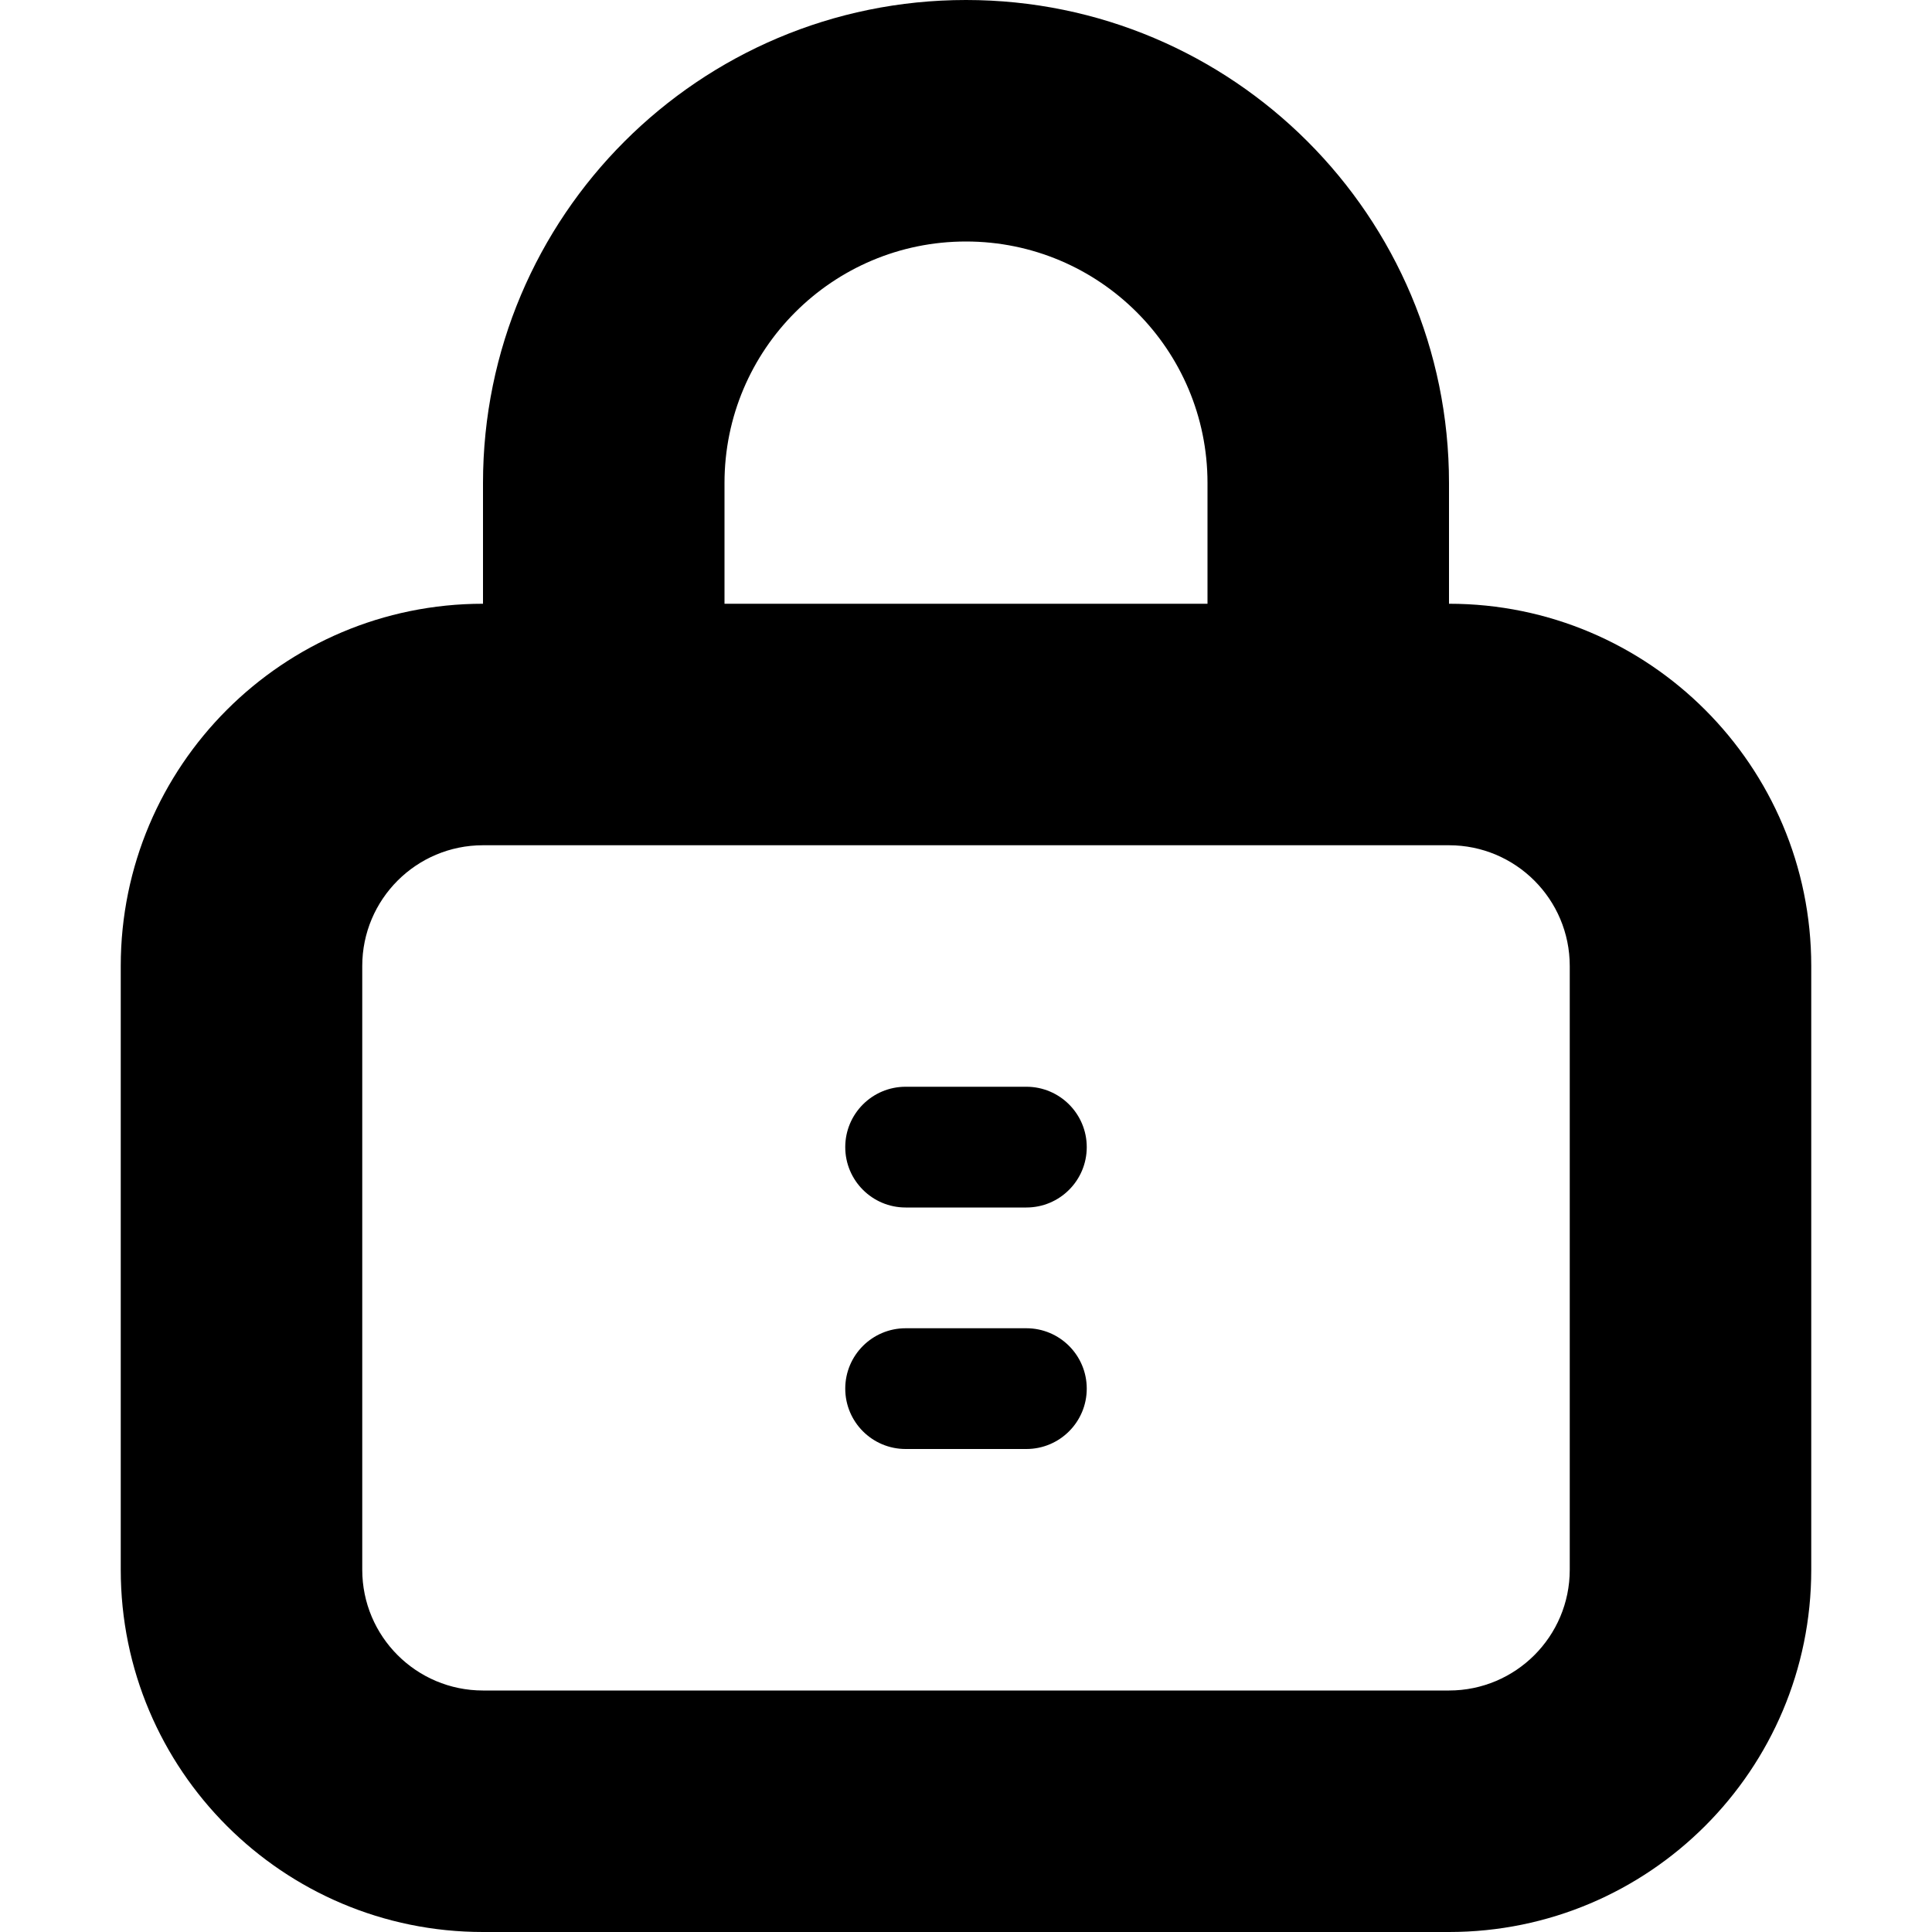
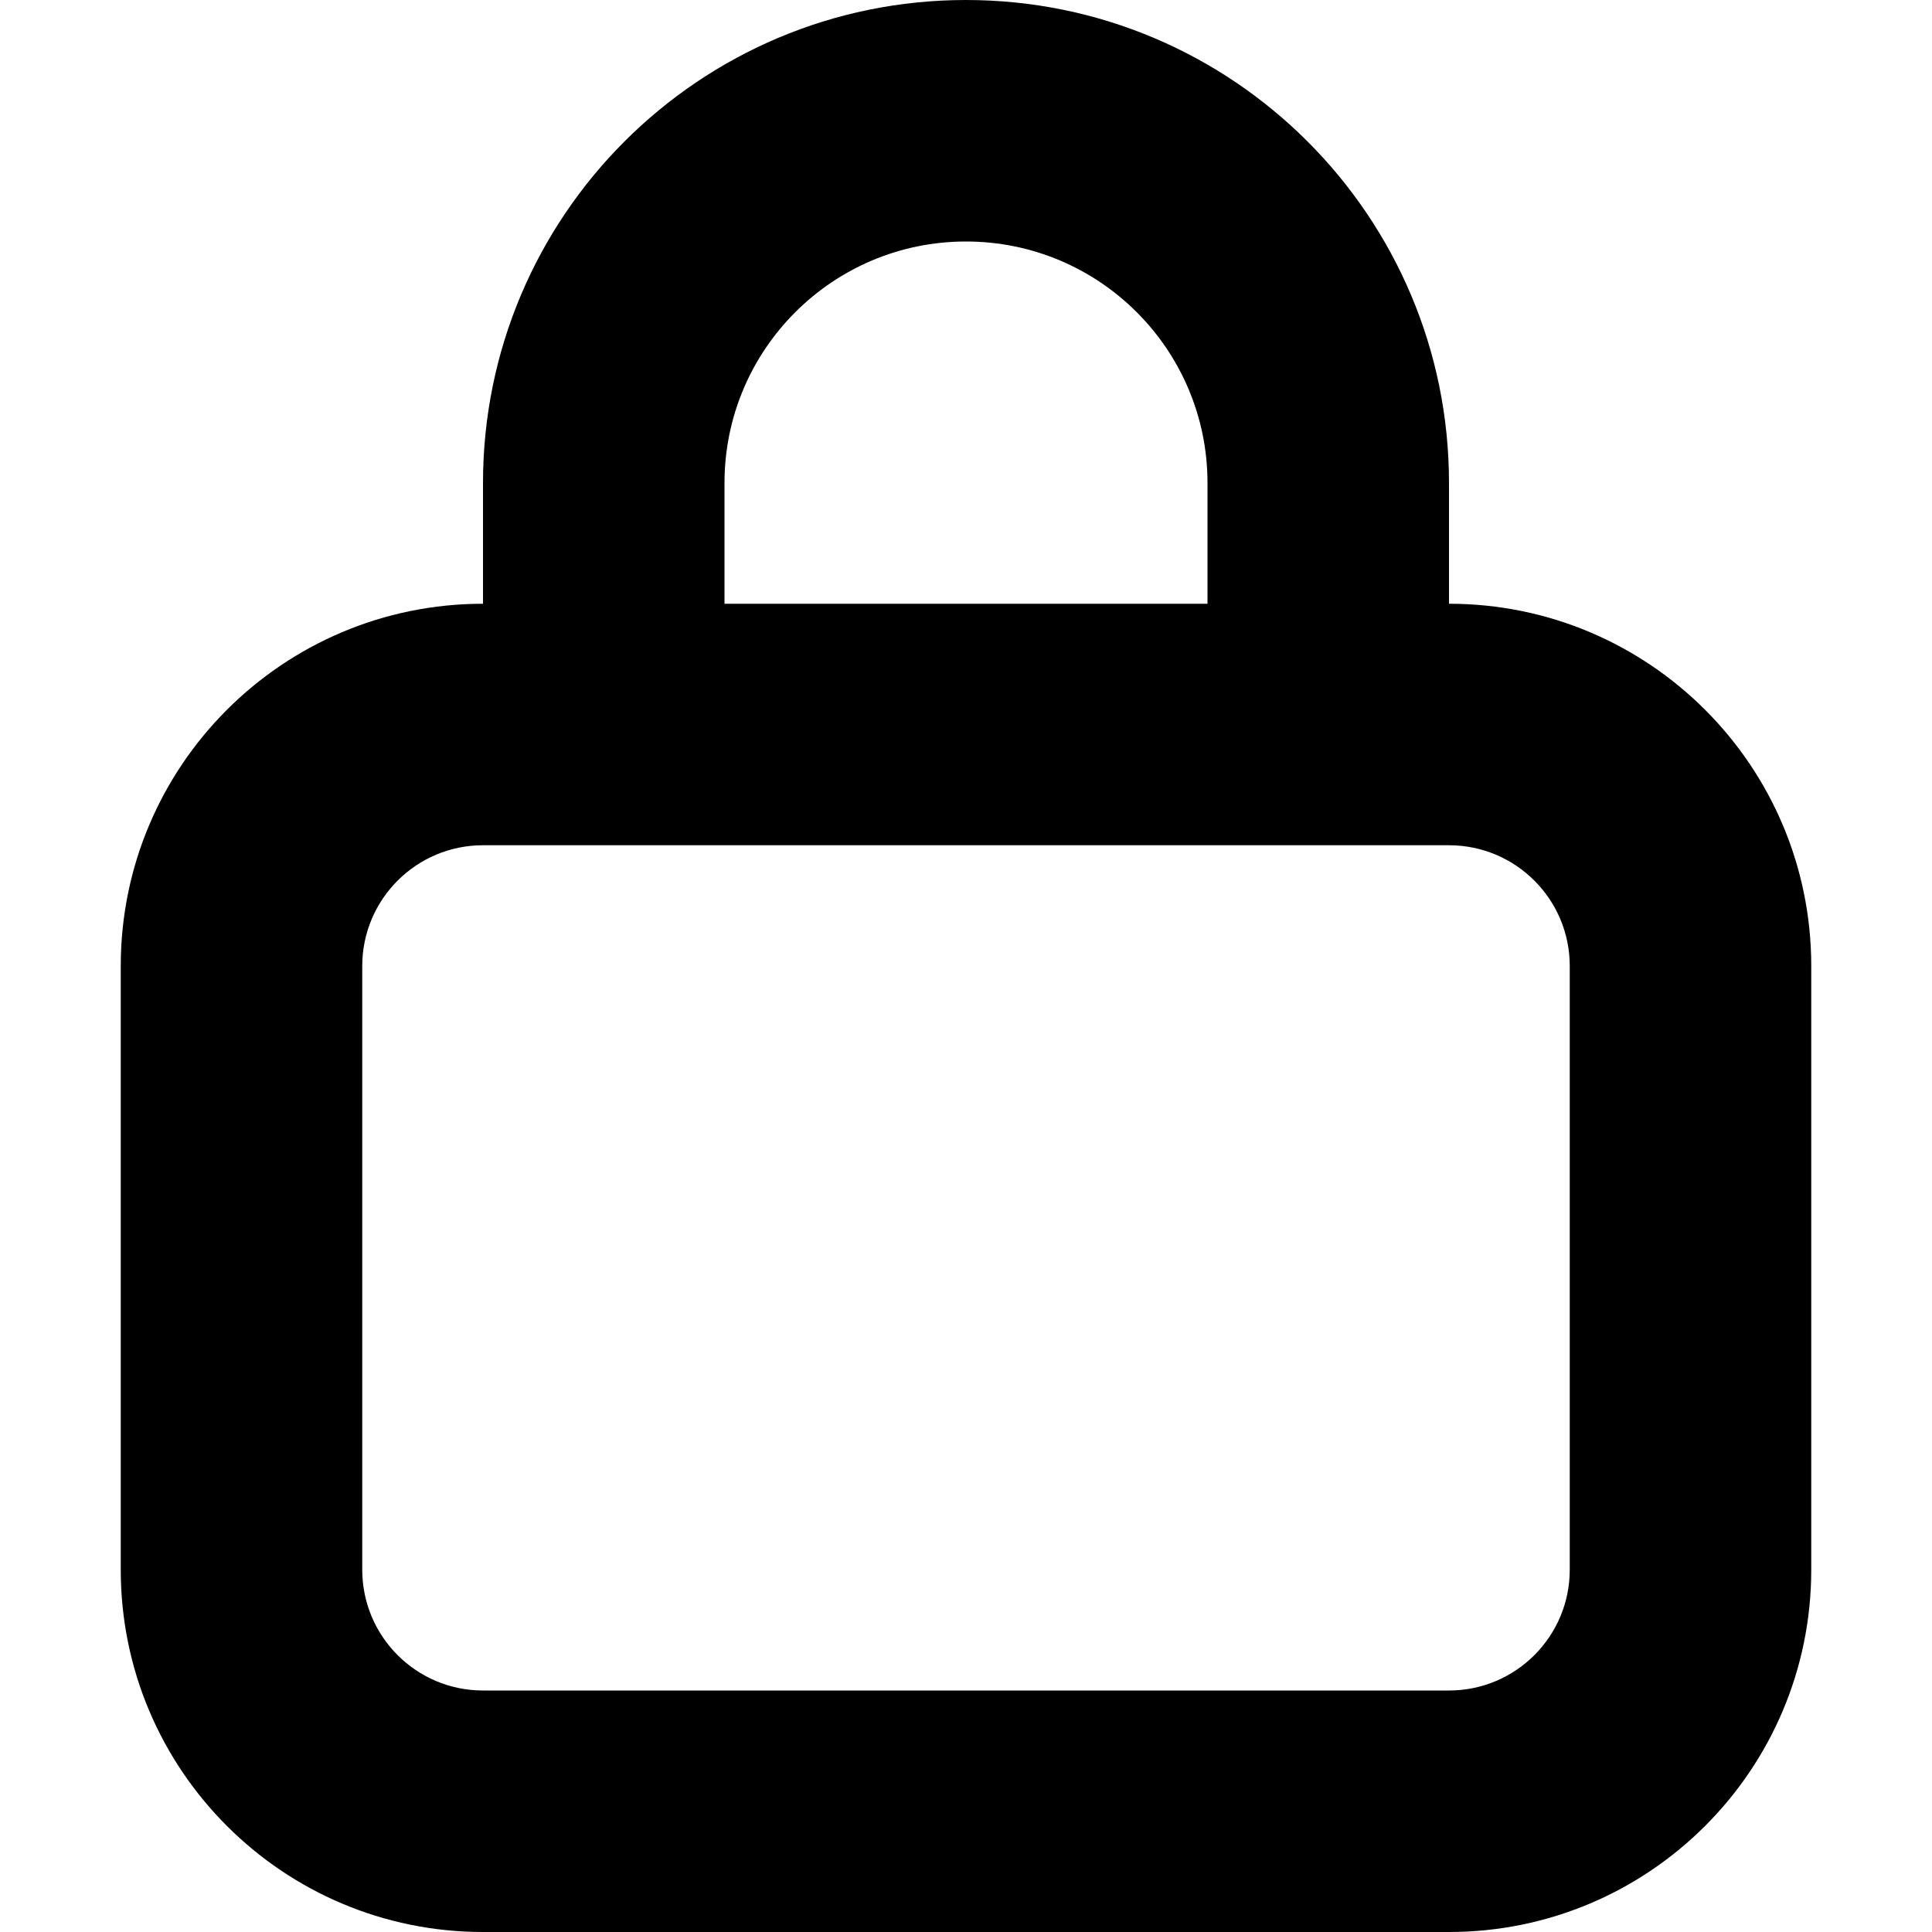
<svg xmlns="http://www.w3.org/2000/svg" width="16" height="16" viewBox="0 0 16 16">
-   <path d="M10 5V4h2v1a3 3 0 0 1 3 3v5a3 3 0 0 1-3 3H4a3 3 0 0 1-3-3V8a3 3 0 0 1 3-3V4h2v1h4zM4 7a1 1 0 0 0-1 1v5a1 1 0 0 0 1 1h8a1 1 0 0 0 1-1V8a1 1 0 0 0-1-1H4zm3.5 2h1a.5.5 0 0 1 0 1h-1a.5.5 0 0 1 0-1zm0 2h1a.5.5 0 1 1 0 1h-1a.5.5 0 1 1 0-1zM4 4a4 4 0 1 1 8 0h-2a2 2 0 1 0-4 0H4z" />
+   <path d="M10 5V4h2v1a3 3 0 0 1 3 3v5a3 3 0 0 1-3 3H4a3 3 0 0 1-3-3V8a3 3 0 0 1 3-3V4h2v1h4zM4 7a1 1 0 0 0-1 1v5a1 1 0 0 0 1 1h8a1 1 0 0 0 1-1V8a1 1 0 0 0-1-1H4zm0-3a4 4 0 1 1 8 0h-2a2 2 0 1 0-4 0H4z" />
</svg>
